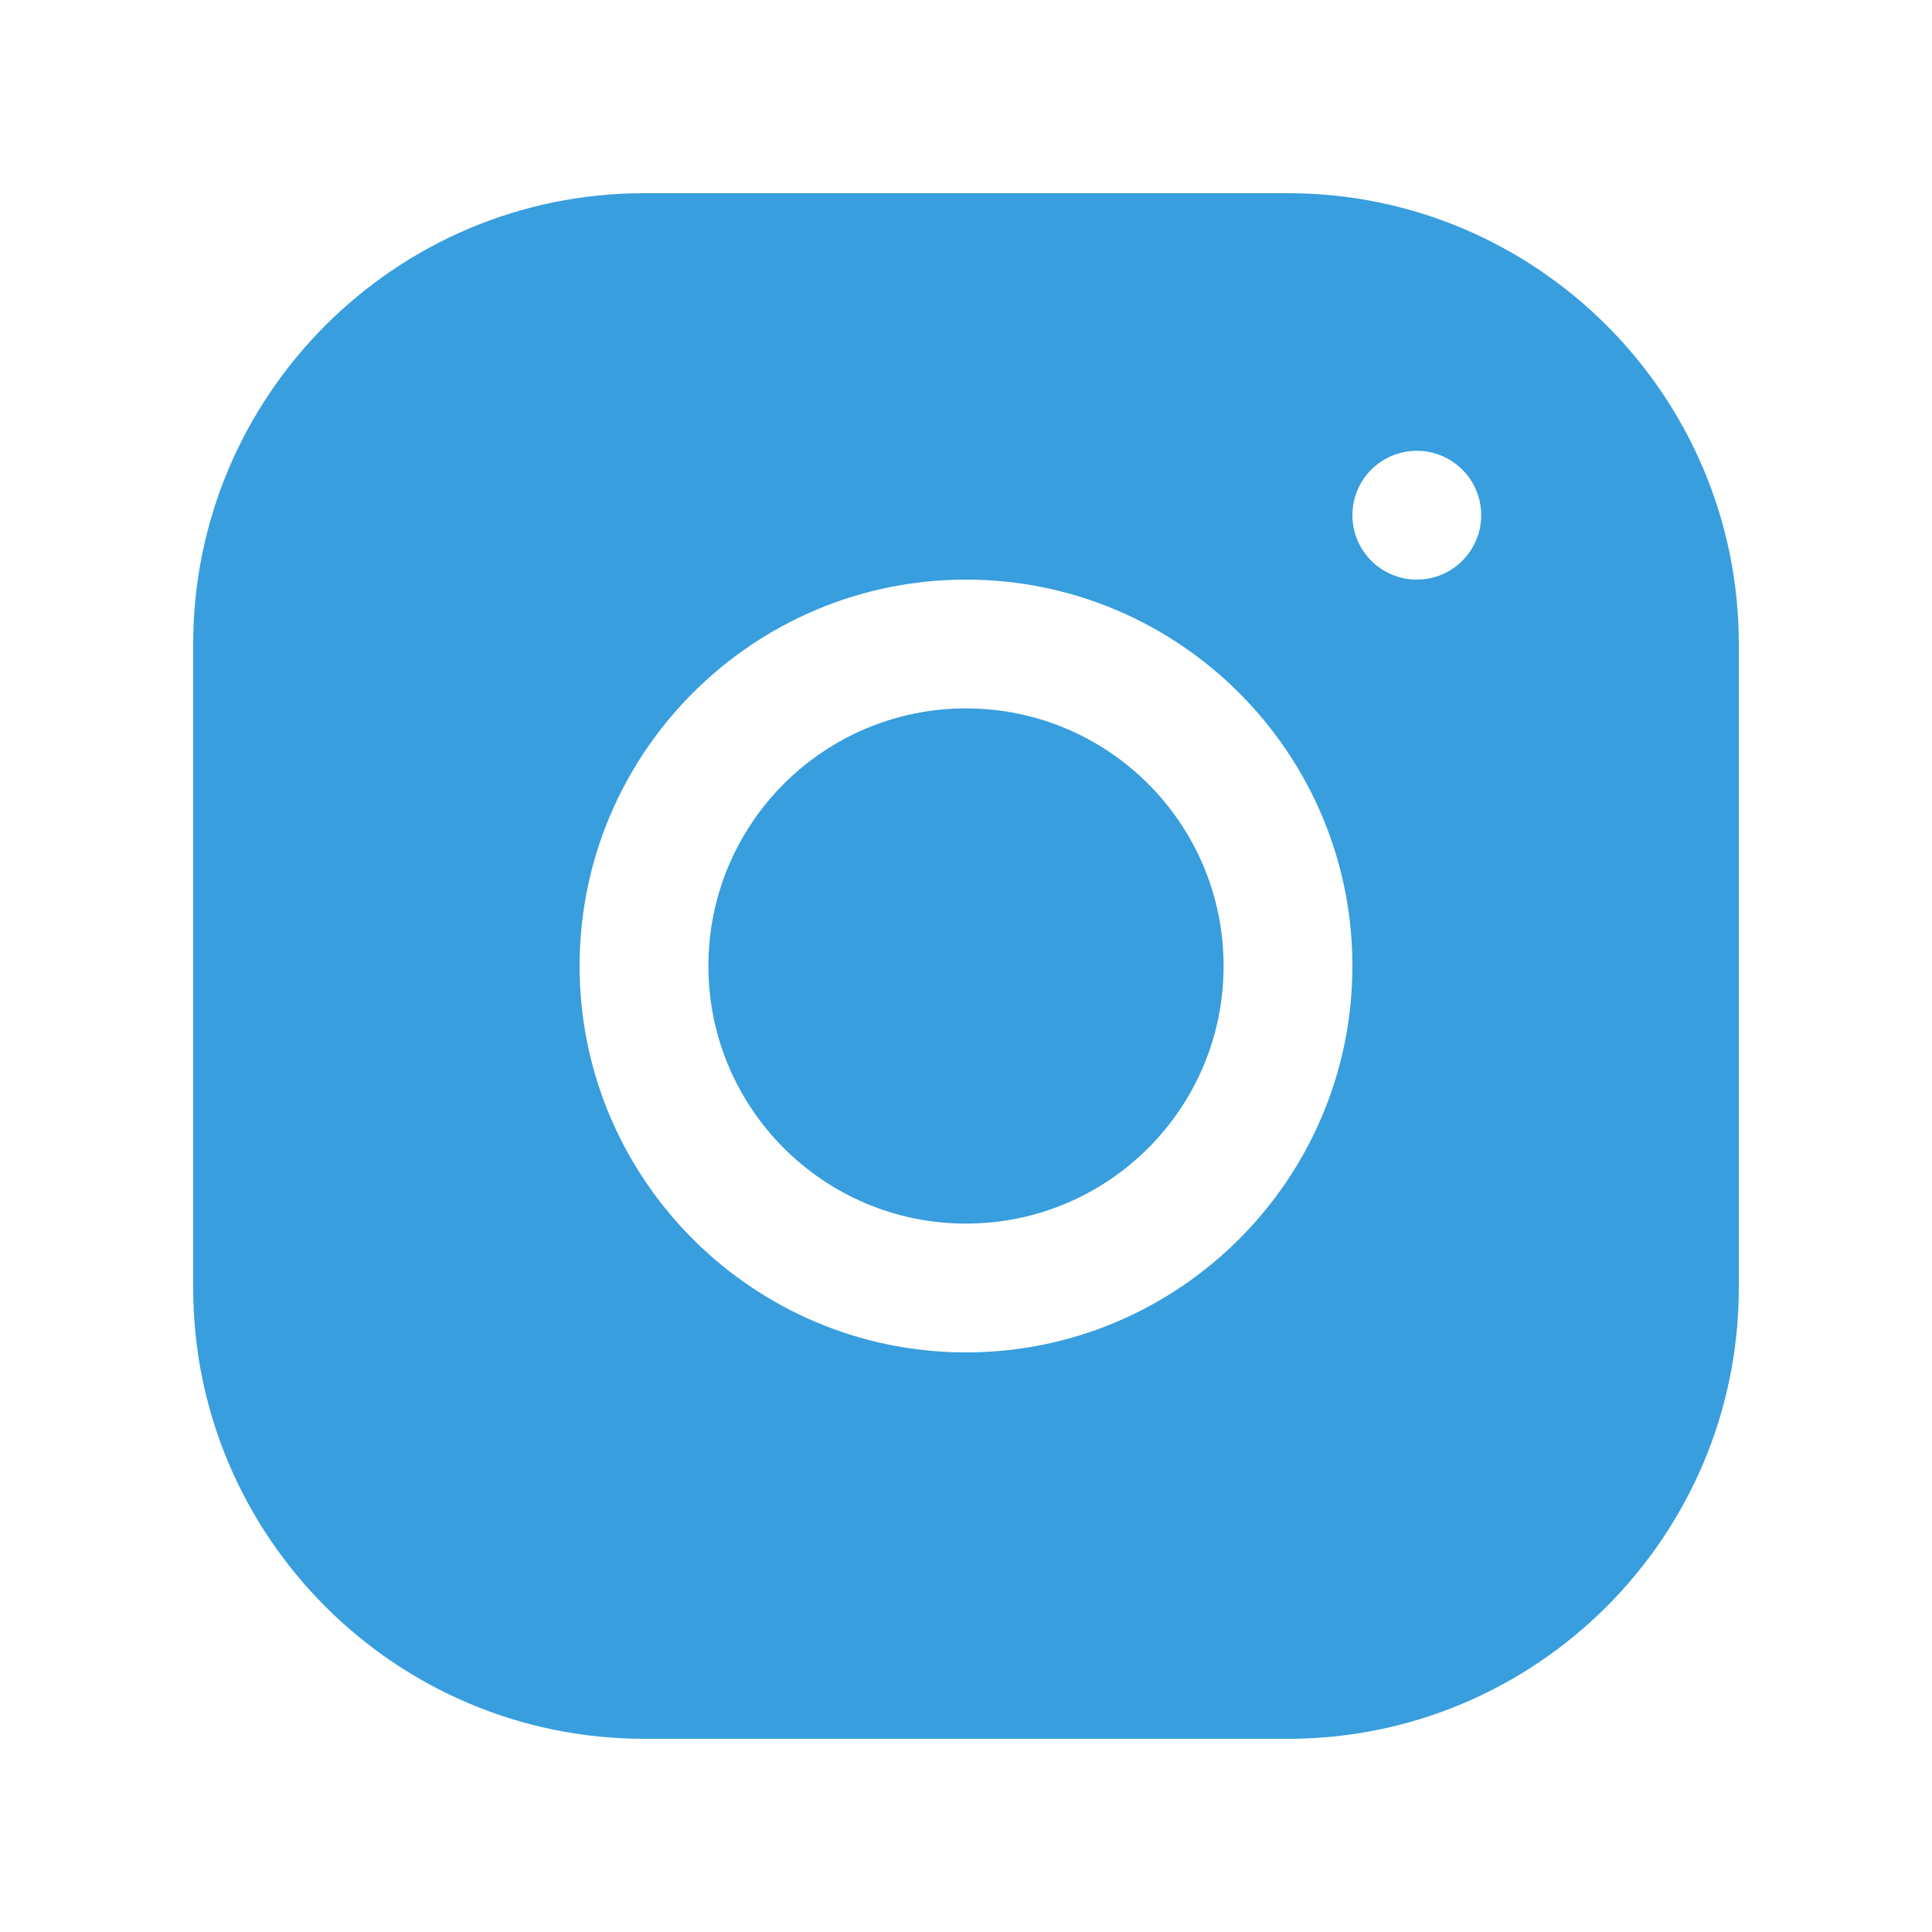
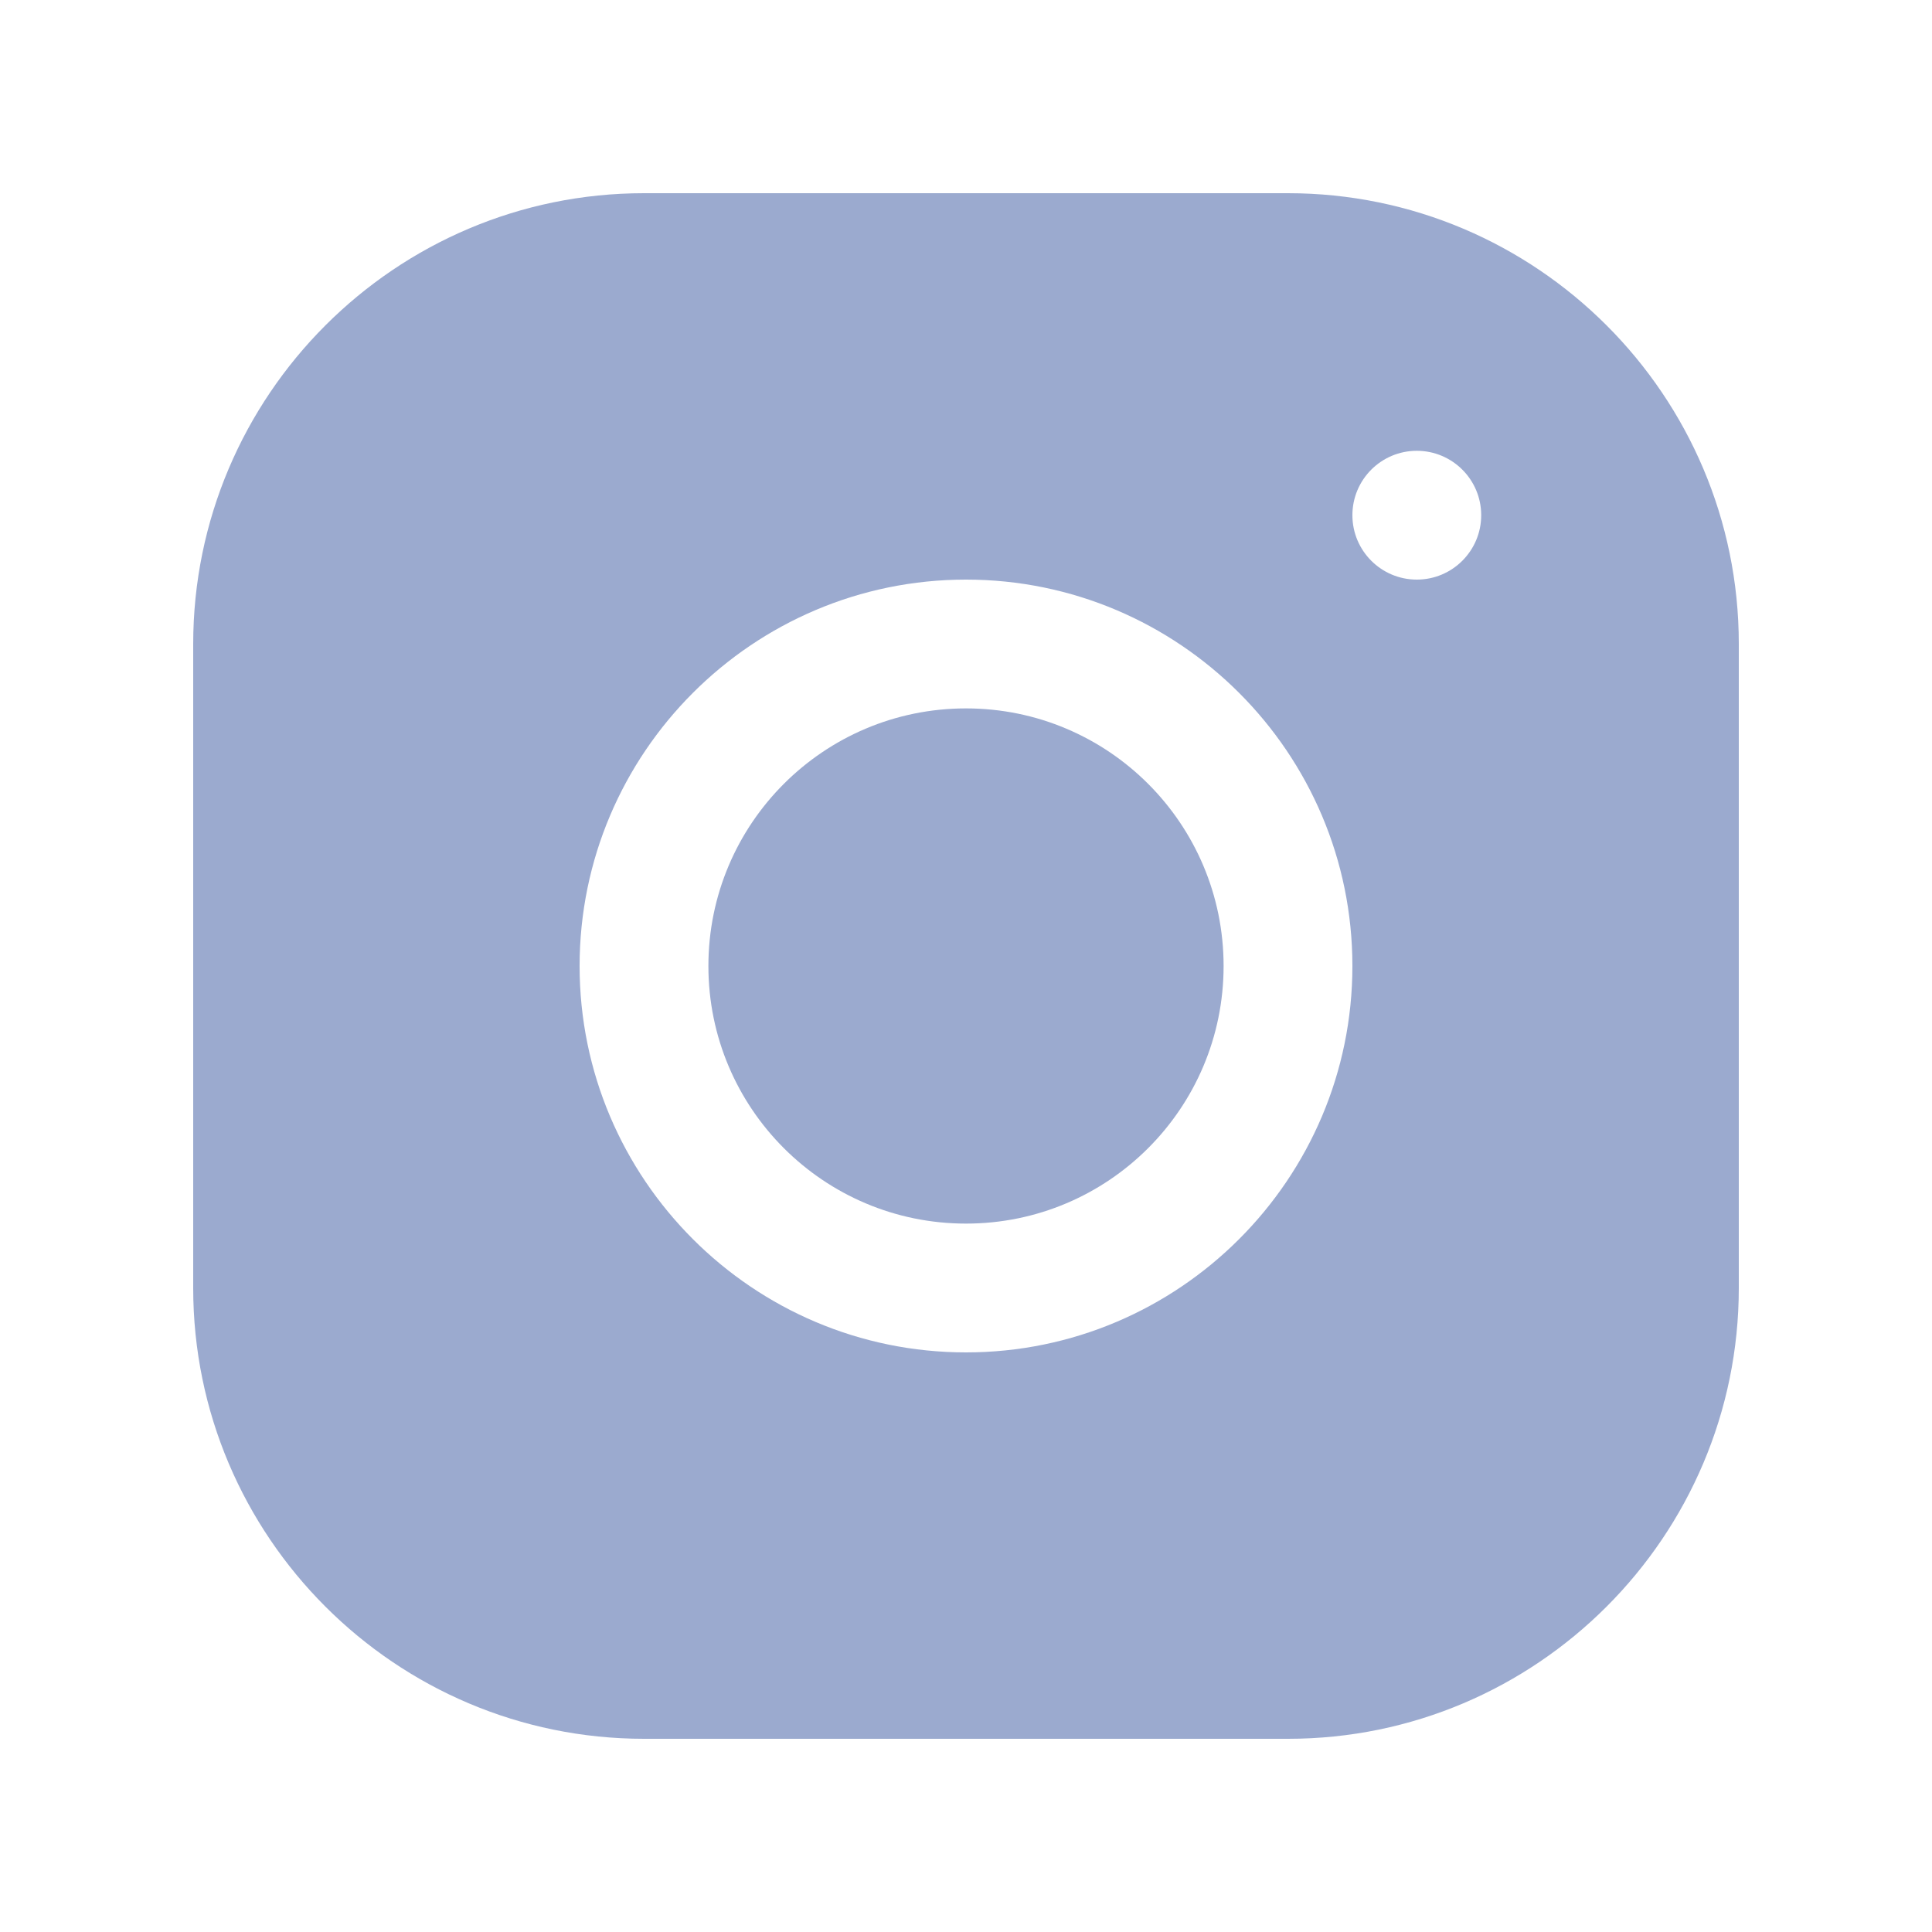
- <svg xmlns="http://www.w3.org/2000/svg" fill="#389ede" viewBox="0 0 30 30" width="30" height="30">
+ <svg xmlns="http://www.w3.org/2000/svg" fill="#9baacf" viewBox="0 0 30 30" width="30" height="30">
  <path d="M15 11a4 4 0 100 8 4 4 0 100-8z" />
  <path d="M19.999 3h-10C6.14 3 3 6.141 3 10.001v10C3 23.86 6.141 27 10.001 27h10C23.86 27 27 23.859 27 19.999v-10C27 6.14 23.859 3 19.999 3zM15 21c-3.309 0-6-2.691-6-6s2.691-6 6-6 6 2.691 6 6-2.691 6-6 6zm7-12a1 1 0 110-2 1 1 0 010 2z" />
</svg>
